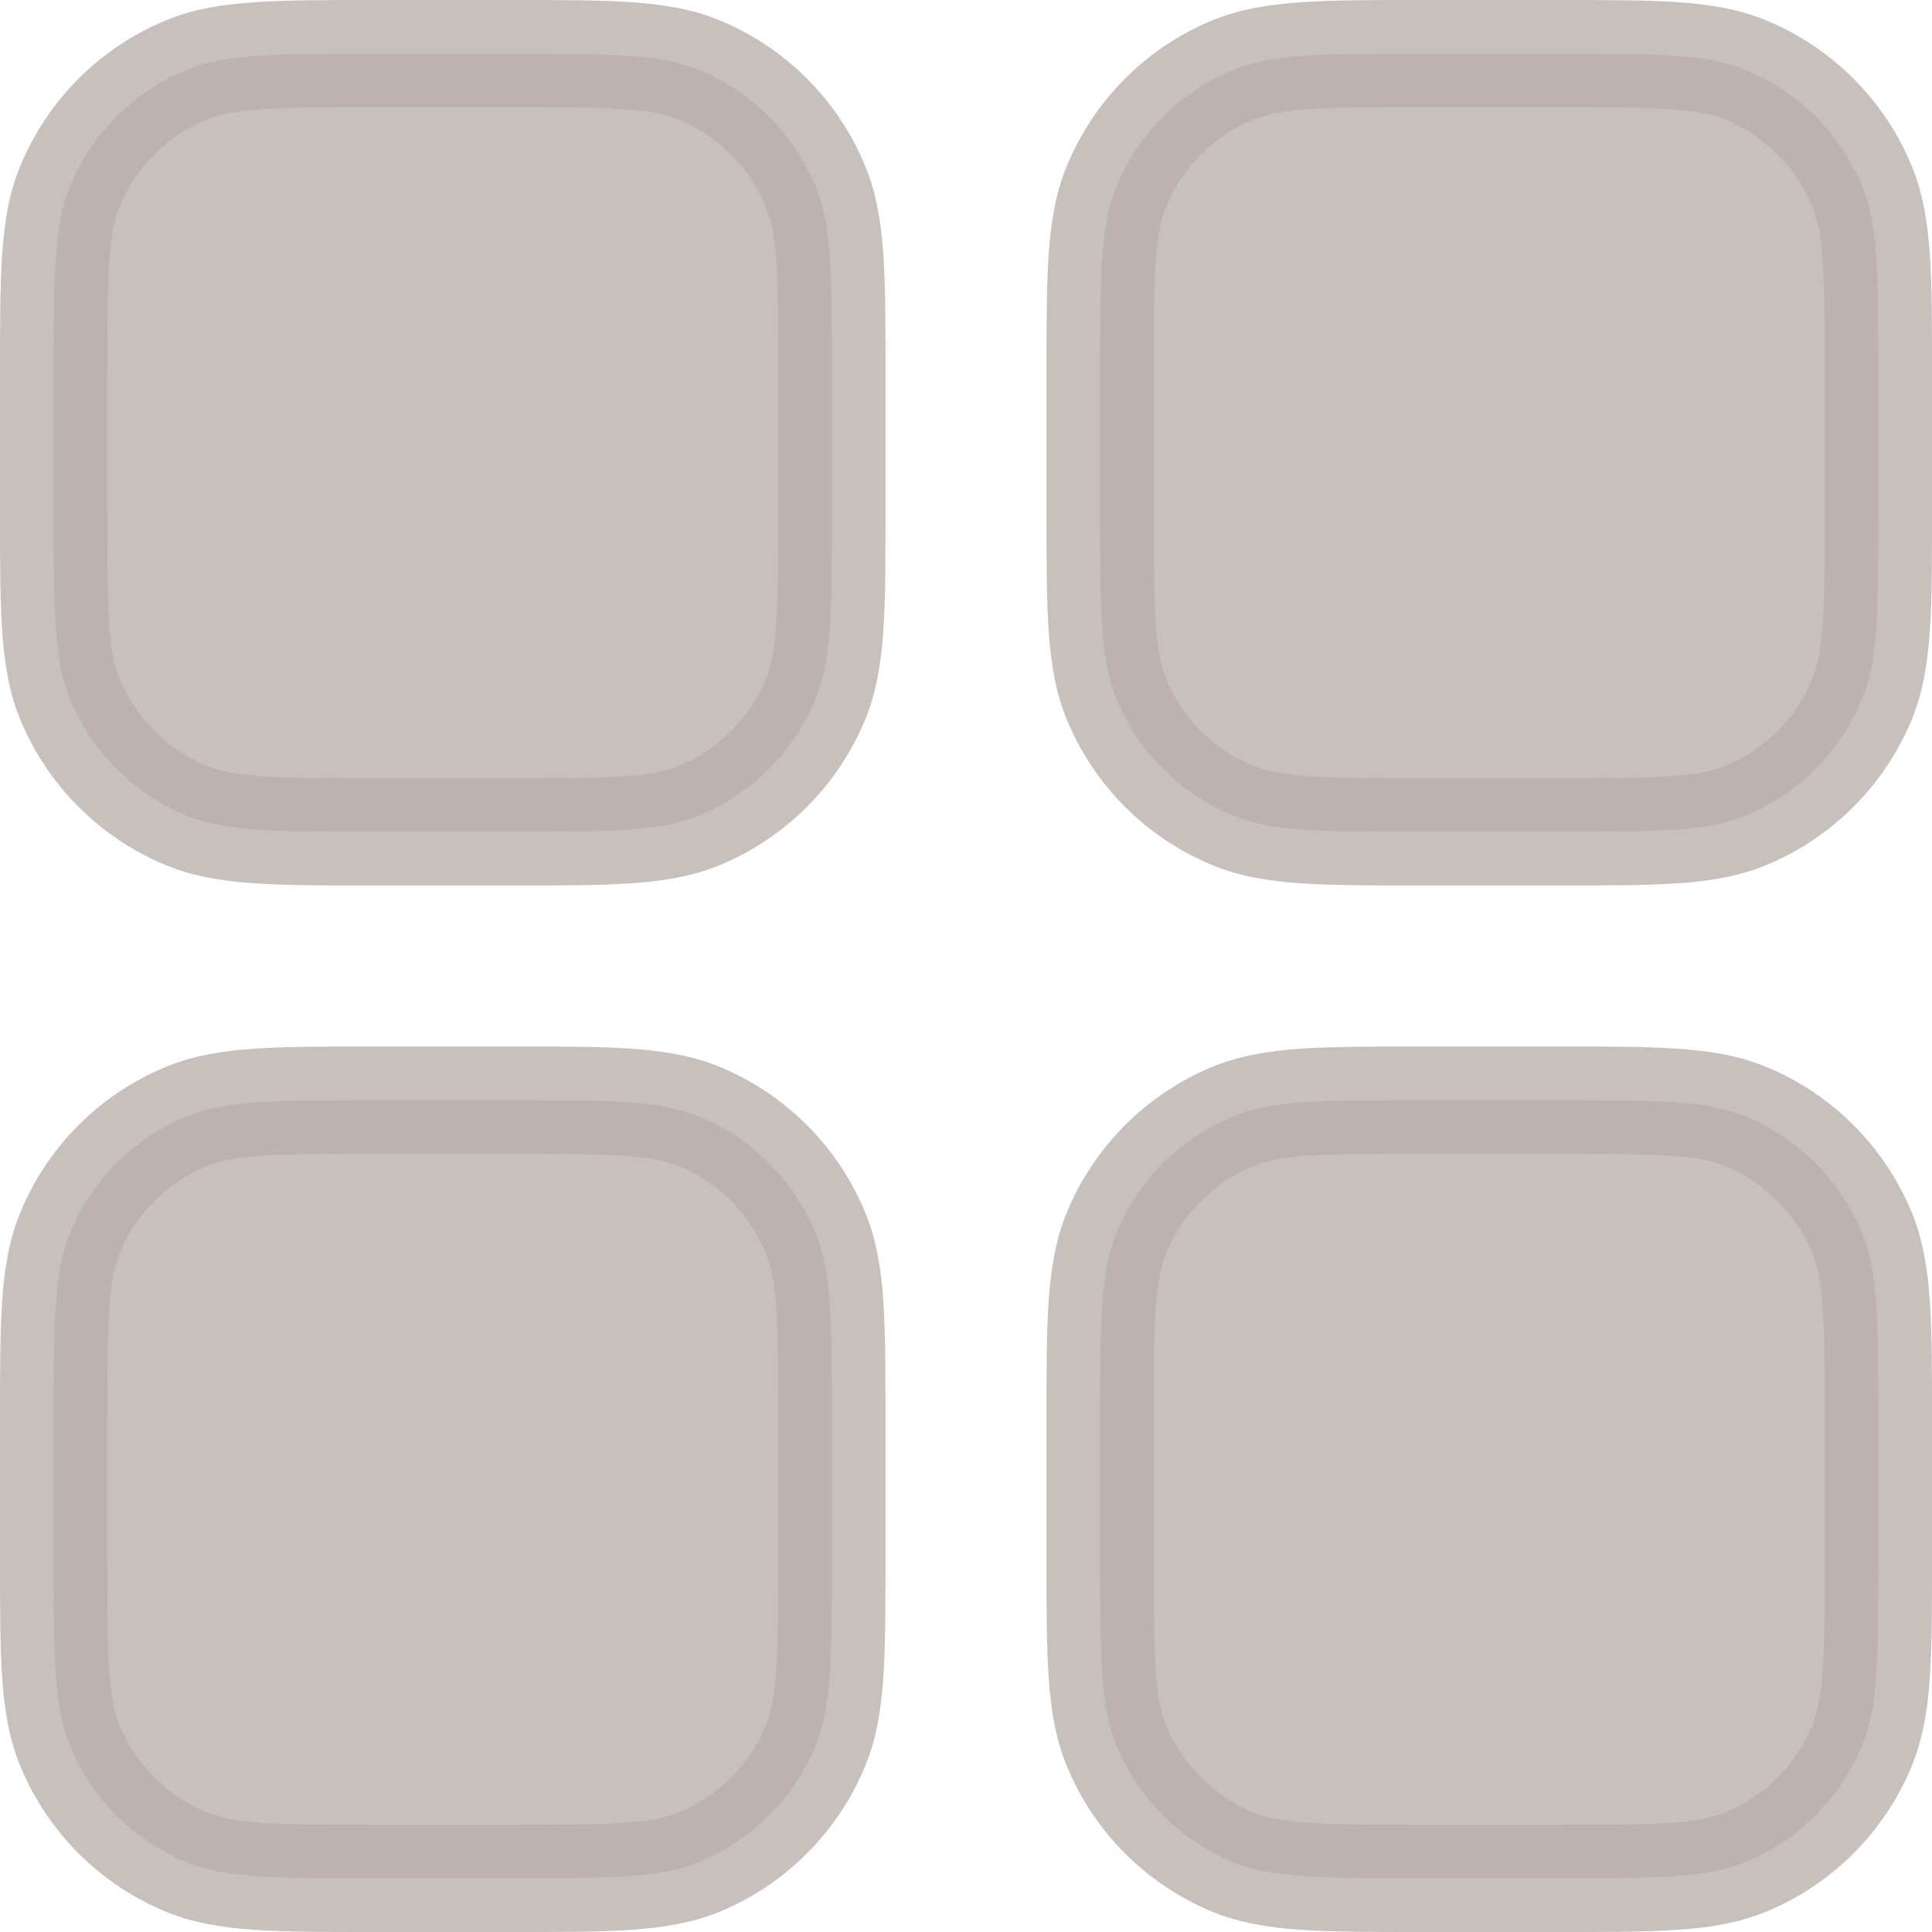
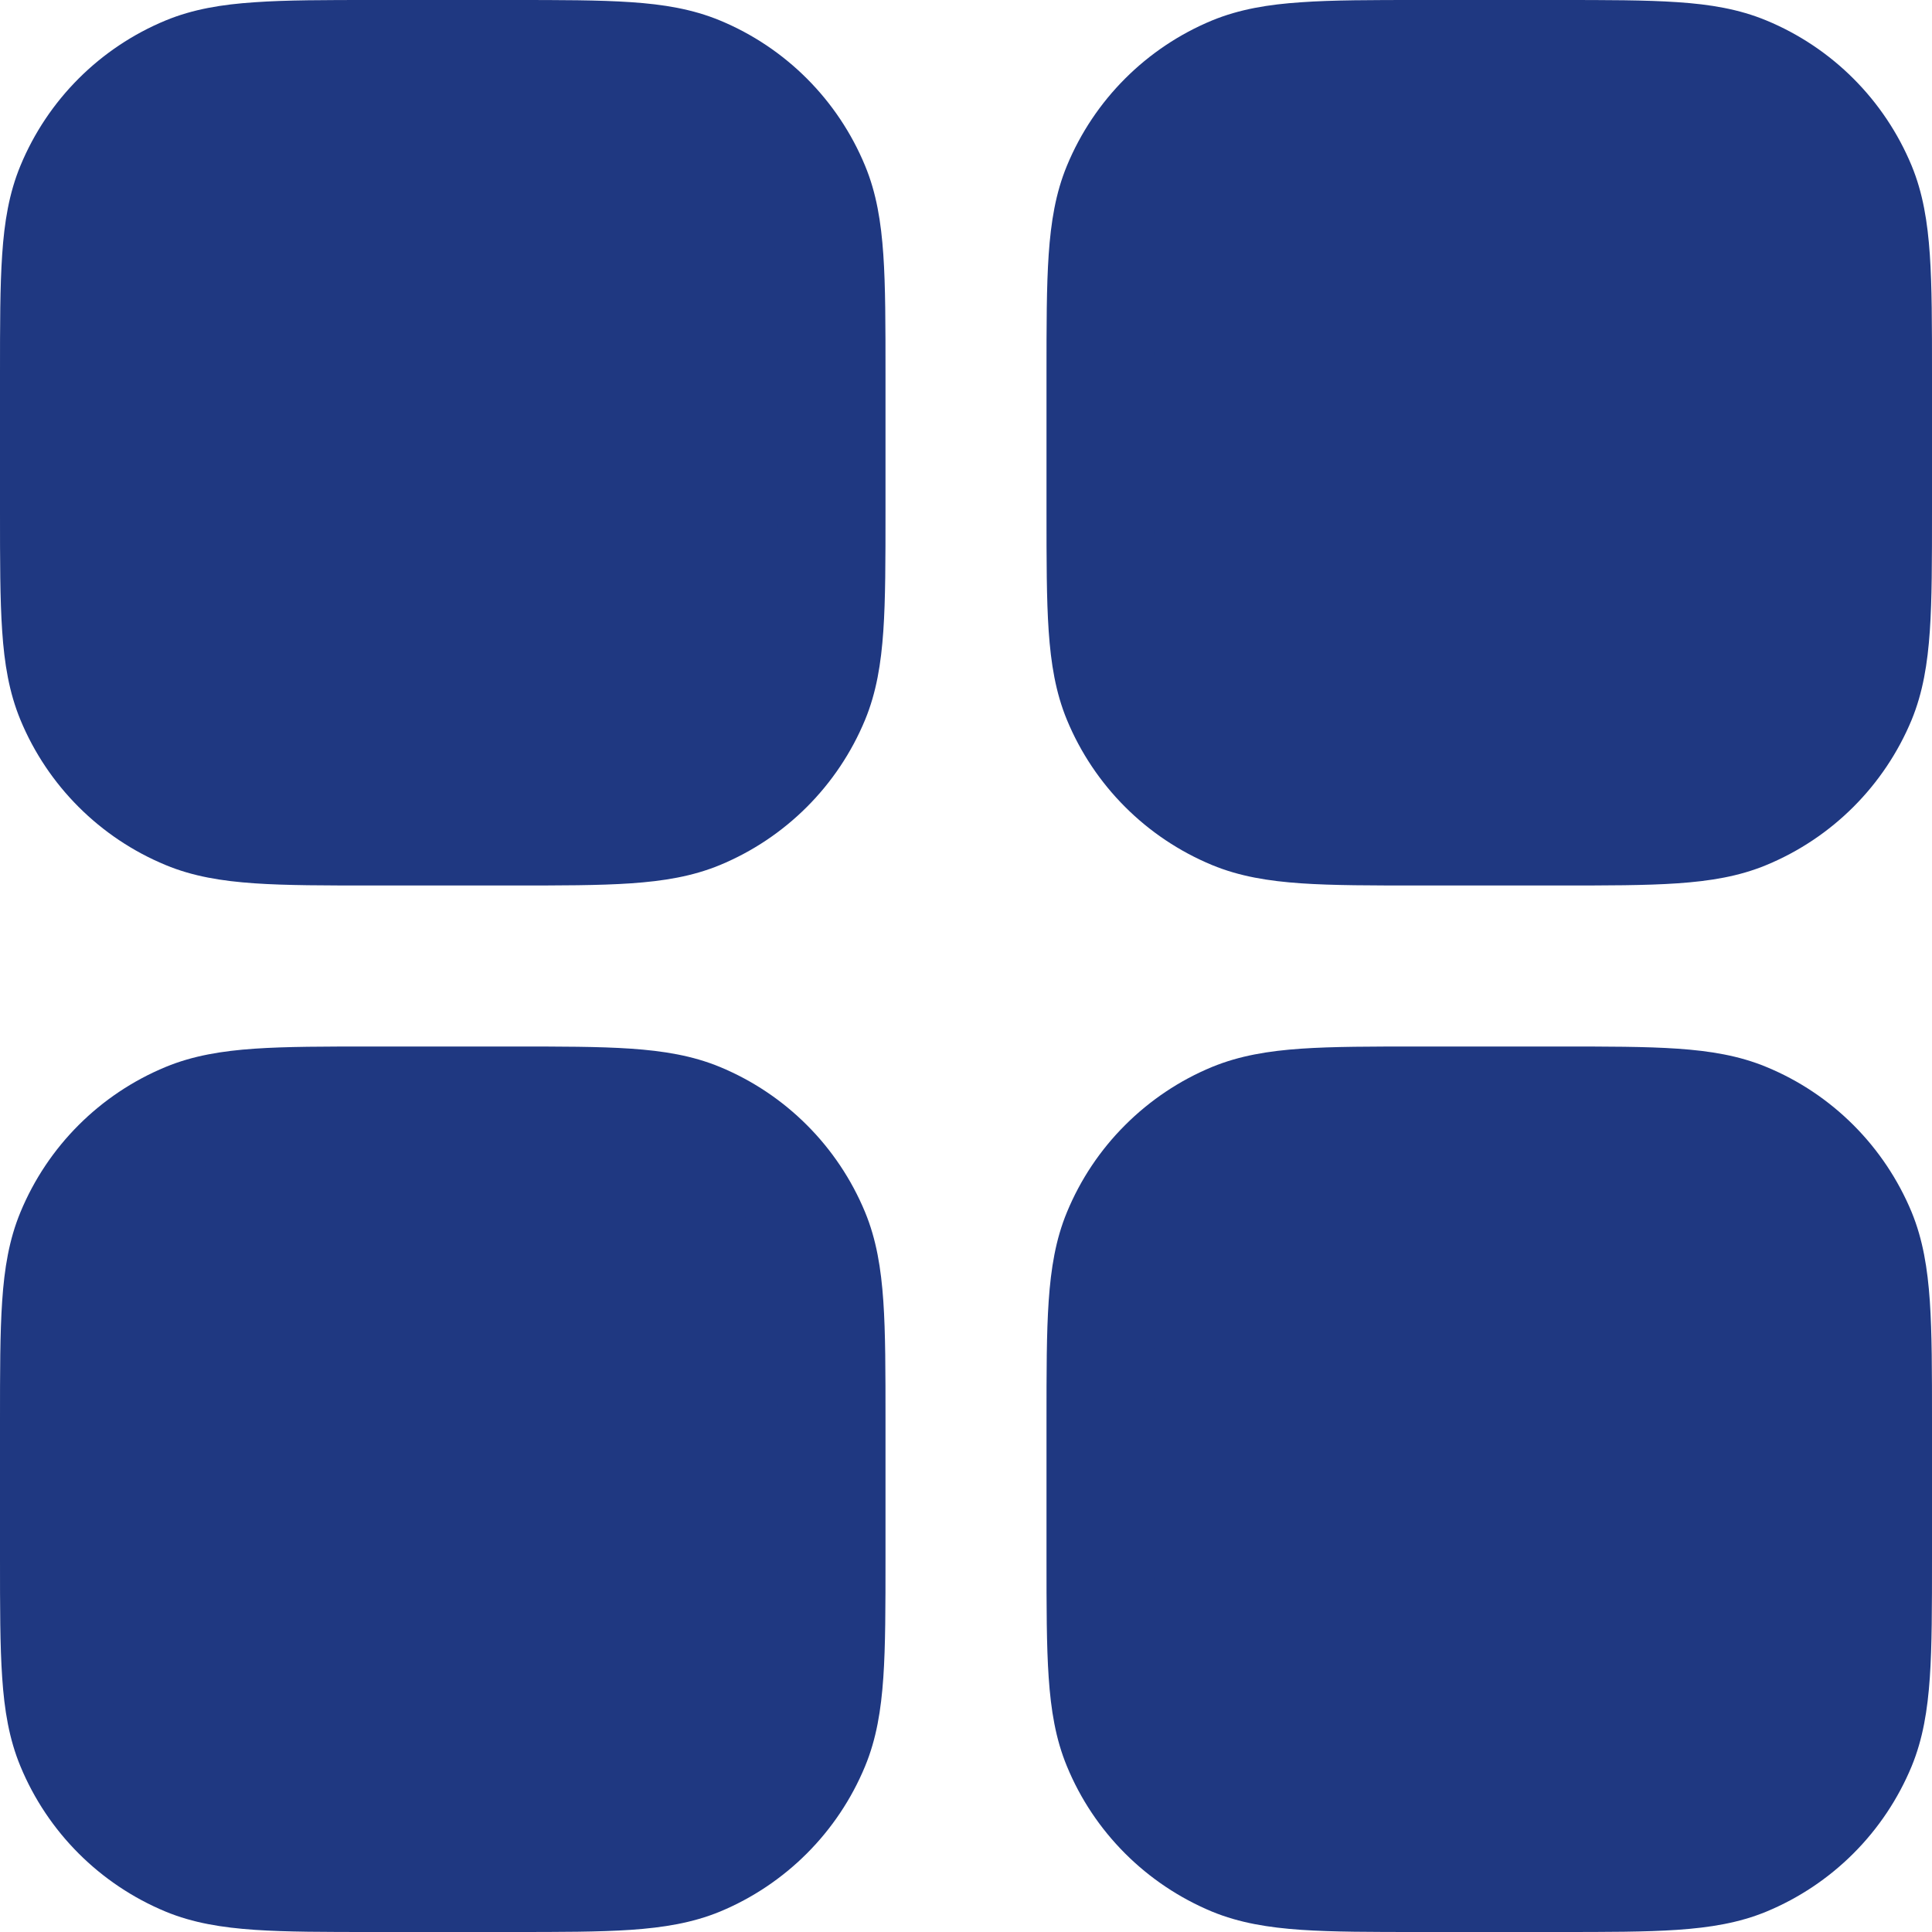
<svg xmlns="http://www.w3.org/2000/svg" width="24" height="24" viewBox="0 0 24 24" fill="none">
-   <path d="M0.667 4.667C0.667 3.424 0.667 2.803 0.87 2.312C1.004 1.989 1.2 1.695 1.448 1.447C1.695 1.2 1.989 1.003 2.313 0.87C2.803 0.667 3.424 0.667 4.667 0.667H6.333C7.576 0.667 8.197 0.667 8.687 0.87C9.011 1.003 9.305 1.2 9.552 1.447C9.8 1.695 9.996 1.989 10.13 2.312C10.334 2.803 10.334 3.424 10.334 4.667V6.333C10.334 7.575 10.334 8.197 10.13 8.687C9.86 9.34 9.34 9.859 8.687 10.13C8.197 10.333 7.576 10.333 6.333 10.333H4.667C3.424 10.333 2.803 10.333 2.313 10.13C1.989 9.996 1.695 9.8 1.448 9.552C1.2 9.304 1.004 9.011 0.87 8.687C0.667 8.197 0.667 7.575 0.667 6.333V4.667Z" fill="#B9B0AB" fill-opacity="0.8" />
-   <path fill-rule="evenodd" clip-rule="evenodd" d="M4.643 0H6.357C6.958 0 7.443 -5.02914e-08 7.838 0.027C8.243 0.054 8.602 0.113 8.943 0.254C9.759 0.592 10.408 1.241 10.746 2.058C10.887 2.397 10.945 2.756 10.973 3.163C11 3.557 11 4.042 11 4.643V6.357C11 6.958 11 7.443 10.973 7.838C10.945 8.243 10.887 8.602 10.746 8.943C10.408 9.759 9.759 10.408 8.943 10.746C8.602 10.887 8.243 10.945 7.838 10.973C7.443 11 6.958 11 6.357 11H4.643C4.042 11 3.557 11 3.162 10.973C2.756 10.945 2.397 10.887 2.058 10.746C1.241 10.408 0.592 9.759 0.254 8.943C0.113 8.602 0.054 8.243 0.027 7.838C-5.02914e-08 7.444 0 6.958 0 6.357V4.644C0 4.043 -5.02914e-08 3.558 0.027 3.163C0.054 2.757 0.113 2.398 0.254 2.058C0.592 1.241 1.241 0.592 2.058 0.254C2.397 0.114 2.756 0.055 3.163 0.028C3.557 1.52737e-07 4.042 0 4.643 0ZM3.253 1.357C2.915 1.38 2.718 1.423 2.568 1.486C2.325 1.586 2.105 1.733 1.919 1.919C1.733 2.105 1.586 2.325 1.486 2.568C1.423 2.718 1.381 2.915 1.357 3.253C1.333 3.597 1.333 4.037 1.333 4.667V6.333C1.333 6.963 1.333 7.404 1.357 7.747C1.38 8.085 1.423 8.282 1.486 8.432C1.586 8.675 1.733 8.895 1.919 9.081C2.105 9.267 2.325 9.414 2.568 9.514C2.718 9.576 2.915 9.62 3.253 9.643C3.597 9.666 4.037 9.666 4.667 9.666H6.333C6.963 9.666 7.404 9.666 7.747 9.643C8.085 9.62 8.282 9.576 8.432 9.514C8.675 9.414 8.895 9.267 9.081 9.081C9.267 8.895 9.414 8.675 9.514 8.432C9.576 8.282 9.62 8.085 9.643 7.747C9.666 7.403 9.666 6.963 9.666 6.333V4.667C9.666 4.037 9.666 3.596 9.643 3.253C9.62 2.915 9.576 2.718 9.514 2.568C9.414 2.325 9.267 2.105 9.081 1.919C8.895 1.733 8.675 1.586 8.432 1.486C8.282 1.423 8.085 1.381 7.747 1.357C7.403 1.333 6.963 1.333 6.333 1.333H4.667C4.037 1.333 3.596 1.333 3.253 1.357Z" fill="#B9B0AB" fill-opacity="0.8" />
-   <path d="M0.667 17.666C0.667 16.424 0.667 15.803 0.87 15.312C1.004 14.989 1.2 14.695 1.448 14.447C1.695 14.2 1.989 14.004 2.313 13.87C2.803 13.666 3.424 13.666 4.667 13.666H6.333C7.576 13.666 8.197 13.666 8.687 13.87C9.011 14.004 9.305 14.2 9.552 14.447C9.8 14.695 9.996 14.989 10.13 15.312C10.334 15.803 10.334 16.424 10.334 17.666V19.333C10.334 20.576 10.334 21.197 10.13 21.687C9.86 22.34 9.34 22.859 8.687 23.13C8.197 23.333 7.576 23.333 6.333 23.333H4.667C3.424 23.333 2.803 23.333 2.313 23.13C1.989 22.996 1.695 22.8 1.448 22.552C1.2 22.305 1.004 22.011 0.87 21.687C0.667 21.197 0.667 20.576 0.667 19.333V17.666Z" fill="#B9B0AB" fill-opacity="0.8" />
-   <path fill-rule="evenodd" clip-rule="evenodd" d="M4.643 13H6.357C6.958 13 7.443 13 7.838 13.027C8.243 13.055 8.602 13.113 8.943 13.254C9.759 13.592 10.408 14.241 10.746 15.057C10.887 15.398 10.945 15.757 10.973 16.163C11 16.557 11 17.042 11 17.643V19.357C11 19.958 11 20.443 10.973 20.838C10.945 21.244 10.887 21.602 10.746 21.942C10.408 22.759 9.759 23.408 8.943 23.747C8.602 23.887 8.243 23.945 7.838 23.973C7.443 24 6.958 24 6.357 24H4.643C4.042 24 3.557 24 3.162 23.973C2.756 23.945 2.397 23.887 2.058 23.747C1.241 23.408 0.592 22.759 0.254 21.942C0.113 21.602 0.054 21.244 0.027 20.837C-5.02914e-08 20.444 0 19.959 0 19.358V17.643C0 17.043 -5.02914e-08 16.558 0.027 16.163C0.054 15.757 0.113 15.398 0.254 15.058C0.592 14.241 1.241 13.592 2.058 13.254C2.397 13.114 2.756 13.055 3.163 13.027C3.557 13 4.042 13 4.643 13ZM3.253 14.357C2.915 14.38 2.718 14.424 2.568 14.486C2.325 14.586 2.105 14.733 1.919 14.919C1.733 15.105 1.586 15.325 1.486 15.568C1.423 15.718 1.381 15.915 1.357 16.253C1.333 16.597 1.333 17.037 1.333 17.666V19.334C1.333 19.963 1.333 20.404 1.357 20.747C1.38 21.085 1.423 21.282 1.486 21.432C1.586 21.675 1.733 21.895 1.919 22.081C2.105 22.267 2.325 22.414 2.568 22.515C2.718 22.576 2.915 22.619 3.253 22.643C3.597 22.666 4.037 22.666 4.667 22.666H6.333C6.963 22.666 7.404 22.666 7.747 22.643C8.085 22.62 8.282 22.576 8.432 22.515C8.675 22.414 8.895 22.267 9.081 22.081C9.267 21.895 9.414 21.675 9.514 21.432C9.576 21.282 9.62 21.085 9.643 20.747C9.666 20.403 9.666 19.963 9.666 19.334V17.666C9.666 17.037 9.666 16.596 9.643 16.253C9.62 15.915 9.576 15.718 9.514 15.568C9.414 15.325 9.267 15.105 9.081 14.919C8.895 14.733 8.675 14.586 8.432 14.486C8.282 14.424 8.085 14.38 7.747 14.357C7.403 14.334 6.963 14.334 6.333 14.334H4.667C4.037 14.334 3.596 14.334 3.253 14.357Z" fill="#B9B0AB" fill-opacity="0.8" />
-   <path d="M13.666 4.667C13.666 3.424 13.666 2.803 13.87 2.312C14.004 1.989 14.2 1.695 14.448 1.447C14.695 1.2 14.989 1.003 15.313 0.87C15.803 0.667 16.424 0.667 17.666 0.667H19.334C20.576 0.667 21.197 0.667 21.687 0.87C22.011 1.003 22.305 1.2 22.552 1.447C22.8 1.695 22.996 1.989 23.131 2.312C23.334 2.803 23.334 3.424 23.334 4.667V6.333C23.334 7.575 23.334 8.197 23.131 8.687C22.86 9.34 22.34 9.859 21.687 10.13C21.197 10.333 20.576 10.333 19.334 10.333H17.666C16.424 10.333 15.803 10.333 15.313 10.13C14.659 9.859 14.14 9.34 13.87 8.687C13.666 8.197 13.666 7.575 13.666 6.333V4.667Z" fill="#B9B0AB" fill-opacity="0.8" />
-   <path fill-rule="evenodd" clip-rule="evenodd" d="M17.643 0H19.357C19.958 0 20.443 -5.02914e-08 20.838 0.027C21.244 0.054 21.602 0.113 21.942 0.254C22.759 0.592 23.408 1.241 23.747 2.058C23.887 2.397 23.945 2.756 23.973 3.163C24 3.557 24 4.042 24 4.643V6.357C24 6.958 24 7.443 23.973 7.838C23.945 8.243 23.887 8.602 23.747 8.943C23.408 9.759 22.759 10.408 21.942 10.746C21.602 10.887 21.244 10.945 20.837 10.973C20.443 11 19.958 11 19.357 11H17.643C17.042 11 16.557 11 16.162 10.973C15.757 10.945 15.398 10.887 15.057 10.746C14.241 10.408 13.592 9.759 13.254 8.943C13.113 8.602 13.055 8.243 13.027 7.838C13 7.444 13 6.958 13 6.357V4.644C13 4.043 13 3.558 13.027 3.163C13.055 2.757 13.113 2.398 13.254 2.058C13.592 1.241 14.241 0.592 15.057 0.254C15.398 0.114 15.757 0.055 16.163 0.028C16.556 1.52737e-07 17.042 0 17.643 0ZM16.253 1.357C15.915 1.38 15.718 1.423 15.568 1.486C15.325 1.586 15.105 1.733 14.919 1.919C14.733 2.105 14.586 2.325 14.486 2.568C14.424 2.718 14.38 2.915 14.357 3.253C14.334 3.597 14.334 4.037 14.334 4.667V6.333C14.334 6.963 14.334 7.404 14.357 7.747C14.38 8.085 14.424 8.282 14.486 8.432C14.586 8.675 14.733 8.895 14.919 9.081C15.105 9.267 15.325 9.414 15.568 9.514C15.718 9.576 15.915 9.62 16.253 9.643C16.597 9.666 17.037 9.666 17.666 9.666H19.334C19.963 9.666 20.404 9.666 20.747 9.643C21.085 9.62 21.282 9.576 21.432 9.514C21.675 9.414 21.895 9.267 22.081 9.081C22.267 8.895 22.414 8.675 22.515 8.432C22.576 8.282 22.619 8.085 22.643 7.747C22.666 7.403 22.666 6.963 22.666 6.333V4.667C22.666 4.037 22.666 3.596 22.643 3.253C22.62 2.915 22.576 2.718 22.515 2.568C22.414 2.325 22.267 2.105 22.081 1.919C21.895 1.733 21.675 1.586 21.432 1.486C21.282 1.423 21.085 1.381 20.747 1.357C20.403 1.333 19.963 1.333 19.334 1.333H17.666C17.037 1.333 16.596 1.333 16.253 1.357Z" fill="#B9B0AB" fill-opacity="0.8" />
-   <path d="M13.666 17.666C13.666 16.424 13.666 15.803 13.87 15.312C14.004 14.989 14.2 14.695 14.448 14.447C14.695 14.2 14.989 14.004 15.313 13.87C15.803 13.666 16.424 13.666 17.666 13.666H19.334C20.576 13.666 21.197 13.666 21.687 13.87C22.011 14.004 22.305 14.2 22.552 14.447C22.8 14.695 22.996 14.989 23.131 15.312C23.334 15.803 23.334 16.424 23.334 17.666V19.333C23.334 20.576 23.334 21.197 23.131 21.687C22.86 22.34 22.34 22.859 21.687 23.13C21.197 23.333 20.576 23.333 19.334 23.333H17.666C16.424 23.333 15.803 23.333 15.313 23.13C14.659 22.859 14.14 22.34 13.87 21.687C13.666 21.197 13.666 20.576 13.666 19.333V17.666Z" fill="#B9B0AB" fill-opacity="0.8" />
-   <path fill-rule="evenodd" clip-rule="evenodd" d="M17.643 13H19.357C19.958 13 20.443 13 20.838 13.027C21.244 13.055 21.602 13.113 21.942 13.254C22.347 13.421 22.714 13.666 23.024 13.976C23.334 14.286 23.579 14.653 23.747 15.057C23.887 15.398 23.945 15.757 23.973 16.163C24 16.557 24 17.042 24 17.643V19.357C24 19.958 24 20.443 23.973 20.838C23.945 21.244 23.887 21.602 23.747 21.942C23.579 22.347 23.334 22.714 23.024 23.024C22.714 23.334 22.347 23.579 21.942 23.747C21.602 23.887 21.244 23.945 20.837 23.973C20.443 24 19.958 24 19.357 24H17.643C17.042 24 16.557 24 16.162 23.973C15.757 23.945 15.398 23.887 15.057 23.747C14.653 23.579 14.286 23.334 13.976 23.024C13.666 22.714 13.421 22.347 13.254 21.942C13.113 21.602 13.055 21.244 13.027 20.837C13 20.444 13 19.959 13 19.358V17.643C13 17.043 13 16.558 13.027 16.163C13.055 15.757 13.113 15.398 13.254 15.058C13.421 14.654 13.666 14.286 13.976 13.977C14.286 13.667 14.653 13.421 15.057 13.254C15.398 13.114 15.757 13.055 16.163 13.027C16.556 13 17.042 13 17.643 13ZM16.253 14.357C15.915 14.38 15.718 14.424 15.568 14.486C15.325 14.586 15.105 14.733 14.919 14.919C14.733 15.105 14.586 15.325 14.486 15.568C14.424 15.718 14.38 15.915 14.357 16.253C14.334 16.597 14.334 17.037 14.334 17.666V19.334C14.334 19.963 14.334 20.404 14.357 20.747C14.38 21.085 14.424 21.282 14.486 21.432C14.586 21.675 14.733 21.895 14.919 22.081C15.105 22.267 15.325 22.414 15.568 22.515C15.718 22.576 15.915 22.619 16.253 22.643C16.597 22.666 17.037 22.666 17.666 22.666H19.334C19.963 22.666 20.404 22.666 20.747 22.643C21.085 22.62 21.282 22.576 21.432 22.515C21.675 22.414 21.895 22.267 22.081 22.081C22.267 21.895 22.414 21.675 22.515 21.432C22.576 21.282 22.619 21.085 22.643 20.747C22.666 20.403 22.666 19.963 22.666 19.334V17.666C22.666 17.037 22.666 16.596 22.643 16.253C22.62 15.915 22.576 15.718 22.515 15.568C22.414 15.325 22.267 15.105 22.081 14.919C21.895 14.733 21.675 14.586 21.432 14.486C21.282 14.424 21.085 14.38 20.747 14.357C20.403 14.334 19.963 14.334 19.334 14.334H17.666C17.037 14.334 16.596 14.334 16.253 14.357Z" fill="#B9B0AB" fill-opacity="0.8" />
+   <path d="M0.667 4.667C0.667 3.424 0.667 2.803 0.87 2.312C1.004 1.989 1.2 1.695 1.448 1.447C1.695 1.2 1.989 1.003 2.313 0.87C2.803 0.667 3.424 0.667 4.667 0.667H6.333C7.576 0.667 8.197 0.667 8.687 0.87C9.011 1.003 9.305 1.2 9.552 1.447C9.8 1.695 9.996 1.989 10.13 2.312C10.334 2.803 10.334 3.424 10.334 4.667V6.333C10.334 7.575 10.334 8.197 10.13 8.687C9.86 9.34 9.34 9.859 8.687 10.13C8.197 10.333 7.576 10.333 6.333 10.333H4.667C3.424 10.333 2.803 10.333 2.313 10.13C1.989 9.996 1.695 9.8 1.448 9.552C1.2 9.304 1.004 9.011 0.87 8.687C0.667 8.197 0.667 7.575 0.667 6.333V4.667Z" fill="#1F3881" />
+   <path fill-rule="evenodd" clip-rule="evenodd" d="M4.643 0H6.357C6.958 0 7.443 -5.02914e-08 7.838 0.027C8.243 0.054 8.602 0.113 8.943 0.254C9.759 0.592 10.408 1.241 10.746 2.058C10.887 2.397 10.945 2.756 10.973 3.163C11 3.557 11 4.042 11 4.643V6.357C11 6.958 11 7.443 10.973 7.838C10.945 8.243 10.887 8.602 10.746 8.943C10.408 9.759 9.759 10.408 8.943 10.746C8.602 10.887 8.243 10.945 7.838 10.973C7.443 11 6.958 11 6.357 11H4.643C4.042 11 3.557 11 3.162 10.973C2.756 10.945 2.397 10.887 2.058 10.746C1.241 10.408 0.592 9.759 0.254 8.943C0.113 8.602 0.054 8.243 0.027 7.838C-5.02914e-08 7.444 0 6.958 0 6.357V4.644C0 4.043 -5.02914e-08 3.558 0.027 3.163C0.054 2.757 0.113 2.398 0.254 2.058C0.592 1.241 1.241 0.592 2.058 0.254C2.397 0.114 2.756 0.055 3.163 0.028C3.557 1.52737e-07 4.042 0 4.643 0ZM3.253 1.357C2.915 1.38 2.718 1.423 2.568 1.486C2.325 1.586 2.105 1.733 1.919 1.919C1.733 2.105 1.586 2.325 1.486 2.568C1.423 2.718 1.381 2.915 1.357 3.253C1.333 3.597 1.333 4.037 1.333 4.667V6.333C1.333 6.963 1.333 7.404 1.357 7.747C1.38 8.085 1.423 8.282 1.486 8.432C1.586 8.675 1.733 8.895 1.919 9.081C2.105 9.267 2.325 9.414 2.568 9.514C2.718 9.576 2.915 9.62 3.253 9.643C3.597 9.666 4.037 9.666 4.667 9.666H6.333C6.963 9.666 7.404 9.666 7.747 9.643C8.085 9.62 8.282 9.576 8.432 9.514C8.675 9.414 8.895 9.267 9.081 9.081C9.267 8.895 9.414 8.675 9.514 8.432C9.576 8.282 9.62 8.085 9.643 7.747C9.666 7.403 9.666 6.963 9.666 6.333V4.667C9.666 4.037 9.666 3.596 9.643 3.253C9.62 2.915 9.576 2.718 9.514 2.568C9.414 2.325 9.267 2.105 9.081 1.919C8.895 1.733 8.675 1.586 8.432 1.486C8.282 1.423 8.085 1.381 7.747 1.357C7.403 1.333 6.963 1.333 6.333 1.333H4.667C4.037 1.333 3.596 1.333 3.253 1.357Z" fill="#1F3881" />
+   <path d="M0.667 17.666C0.667 16.424 0.667 15.803 0.87 15.312C1.004 14.989 1.2 14.695 1.448 14.447C1.695 14.2 1.989 14.004 2.313 13.87C2.803 13.666 3.424 13.666 4.667 13.666H6.333C7.576 13.666 8.197 13.666 8.687 13.87C9.011 14.004 9.305 14.2 9.552 14.447C9.8 14.695 9.996 14.989 10.13 15.312C10.334 15.803 10.334 16.424 10.334 17.666V19.333C10.334 20.576 10.334 21.197 10.13 21.687C9.86 22.34 9.34 22.859 8.687 23.13C8.197 23.333 7.576 23.333 6.333 23.333H4.667C3.424 23.333 2.803 23.333 2.313 23.13C1.989 22.996 1.695 22.8 1.448 22.552C1.2 22.305 1.004 22.011 0.87 21.687C0.667 21.197 0.667 20.576 0.667 19.333V17.666Z" fill="#1F3881" />
+   <path fill-rule="evenodd" clip-rule="evenodd" d="M4.643 13H6.357C6.958 13 7.443 13 7.838 13.027C8.243 13.055 8.602 13.113 8.943 13.254C9.759 13.592 10.408 14.241 10.746 15.057C10.887 15.398 10.945 15.757 10.973 16.163C11 16.557 11 17.042 11 17.643V19.357C11 19.958 11 20.443 10.973 20.838C10.945 21.244 10.887 21.602 10.746 21.942C10.408 22.759 9.759 23.408 8.943 23.747C8.602 23.887 8.243 23.945 7.838 23.973C7.443 24 6.958 24 6.357 24H4.643C4.042 24 3.557 24 3.162 23.973C2.756 23.945 2.397 23.887 2.058 23.747C1.241 23.408 0.592 22.759 0.254 21.942C0.113 21.602 0.054 21.244 0.027 20.837C-5.02914e-08 20.444 0 19.959 0 19.358V17.643C0 17.043 -5.02914e-08 16.558 0.027 16.163C0.054 15.757 0.113 15.398 0.254 15.058C0.592 14.241 1.241 13.592 2.058 13.254C2.397 13.114 2.756 13.055 3.163 13.027C3.557 13 4.042 13 4.643 13ZM3.253 14.357C2.915 14.38 2.718 14.424 2.568 14.486C2.325 14.586 2.105 14.733 1.919 14.919C1.733 15.105 1.586 15.325 1.486 15.568C1.423 15.718 1.381 15.915 1.357 16.253C1.333 16.597 1.333 17.037 1.333 17.666V19.334C1.333 19.963 1.333 20.404 1.357 20.747C1.38 21.085 1.423 21.282 1.486 21.432C1.586 21.675 1.733 21.895 1.919 22.081C2.105 22.267 2.325 22.414 2.568 22.515C2.718 22.576 2.915 22.619 3.253 22.643C3.597 22.666 4.037 22.666 4.667 22.666H6.333C6.963 22.666 7.404 22.666 7.747 22.643C8.085 22.62 8.282 22.576 8.432 22.515C8.675 22.414 8.895 22.267 9.081 22.081C9.267 21.895 9.414 21.675 9.514 21.432C9.576 21.282 9.62 21.085 9.643 20.747C9.666 20.403 9.666 19.963 9.666 19.334V17.666C9.666 17.037 9.666 16.596 9.643 16.253C9.62 15.915 9.576 15.718 9.514 15.568C9.414 15.325 9.267 15.105 9.081 14.919C8.895 14.733 8.675 14.586 8.432 14.486C8.282 14.424 8.085 14.38 7.747 14.357C7.403 14.334 6.963 14.334 6.333 14.334H4.667C4.037 14.334 3.596 14.334 3.253 14.357Z" fill="#1F3881" />
+   <path d="M13.666 4.667C13.666 3.424 13.666 2.803 13.87 2.312C14.004 1.989 14.2 1.695 14.448 1.447C14.695 1.2 14.989 1.003 15.313 0.87C15.803 0.667 16.424 0.667 17.666 0.667H19.334C20.576 0.667 21.197 0.667 21.687 0.87C22.011 1.003 22.305 1.2 22.552 1.447C22.8 1.695 22.996 1.989 23.131 2.312C23.334 2.803 23.334 3.424 23.334 4.667V6.333C23.334 7.575 23.334 8.197 23.131 8.687C22.86 9.34 22.34 9.859 21.687 10.13C21.197 10.333 20.576 10.333 19.334 10.333H17.666C16.424 10.333 15.803 10.333 15.313 10.13C14.659 9.859 14.14 9.34 13.87 8.687C13.666 8.197 13.666 7.575 13.666 6.333V4.667Z" fill="#1F3881" />
+   <path fill-rule="evenodd" clip-rule="evenodd" d="M17.643 0H19.357C19.958 0 20.443 -5.02914e-08 20.838 0.027C21.244 0.054 21.602 0.113 21.942 0.254C22.759 0.592 23.408 1.241 23.747 2.058C23.887 2.397 23.945 2.756 23.973 3.163C24 3.557 24 4.042 24 4.643V6.357C24 6.958 24 7.443 23.973 7.838C23.945 8.243 23.887 8.602 23.747 8.943C23.408 9.759 22.759 10.408 21.942 10.746C21.602 10.887 21.244 10.945 20.837 10.973C20.443 11 19.958 11 19.357 11H17.643C17.042 11 16.557 11 16.162 10.973C15.757 10.945 15.398 10.887 15.057 10.746C14.241 10.408 13.592 9.759 13.254 8.943C13.113 8.602 13.055 8.243 13.027 7.838C13 7.444 13 6.958 13 6.357V4.644C13 4.043 13 3.558 13.027 3.163C13.055 2.757 13.113 2.398 13.254 2.058C13.592 1.241 14.241 0.592 15.057 0.254C15.398 0.114 15.757 0.055 16.163 0.028C16.556 1.52737e-07 17.042 0 17.643 0ZM16.253 1.357C15.915 1.38 15.718 1.423 15.568 1.486C15.325 1.586 15.105 1.733 14.919 1.919C14.733 2.105 14.586 2.325 14.486 2.568C14.424 2.718 14.38 2.915 14.357 3.253C14.334 3.597 14.334 4.037 14.334 4.667V6.333C14.334 6.963 14.334 7.404 14.357 7.747C14.38 8.085 14.424 8.282 14.486 8.432C14.586 8.675 14.733 8.895 14.919 9.081C15.105 9.267 15.325 9.414 15.568 9.514C15.718 9.576 15.915 9.62 16.253 9.643C16.597 9.666 17.037 9.666 17.666 9.666H19.334C19.963 9.666 20.404 9.666 20.747 9.643C21.085 9.62 21.282 9.576 21.432 9.514C21.675 9.414 21.895 9.267 22.081 9.081C22.267 8.895 22.414 8.675 22.515 8.432C22.576 8.282 22.619 8.085 22.643 7.747C22.666 7.403 22.666 6.963 22.666 6.333V4.667C22.666 4.037 22.666 3.596 22.643 3.253C22.62 2.915 22.576 2.718 22.515 2.568C22.414 2.325 22.267 2.105 22.081 1.919C21.895 1.733 21.675 1.586 21.432 1.486C21.282 1.423 21.085 1.381 20.747 1.357C20.403 1.333 19.963 1.333 19.334 1.333H17.666C17.037 1.333 16.596 1.333 16.253 1.357Z" fill="#1F3881" />
+   <path d="M13.666 17.666C13.666 16.424 13.666 15.803 13.87 15.312C14.004 14.989 14.2 14.695 14.448 14.447C14.695 14.2 14.989 14.004 15.313 13.87C15.803 13.666 16.424 13.666 17.666 13.666H19.334C20.576 13.666 21.197 13.666 21.687 13.87C22.011 14.004 22.305 14.2 22.552 14.447C22.8 14.695 22.996 14.989 23.131 15.312C23.334 15.803 23.334 16.424 23.334 17.666V19.333C23.334 20.576 23.334 21.197 23.131 21.687C22.86 22.34 22.34 22.859 21.687 23.13C21.197 23.333 20.576 23.333 19.334 23.333H17.666C16.424 23.333 15.803 23.333 15.313 23.13C14.659 22.859 14.14 22.34 13.87 21.687C13.666 21.197 13.666 20.576 13.666 19.333V17.666Z" fill="#1F3881" />
+   <path fill-rule="evenodd" clip-rule="evenodd" d="M17.643 13H19.357C19.958 13 20.443 13 20.838 13.027C21.244 13.055 21.602 13.113 21.942 13.254C22.347 13.421 22.714 13.666 23.024 13.976C23.334 14.286 23.579 14.653 23.747 15.057C23.887 15.398 23.945 15.757 23.973 16.163C24 16.557 24 17.042 24 17.643V19.357C24 19.958 24 20.443 23.973 20.838C23.945 21.244 23.887 21.602 23.747 21.942C23.579 22.347 23.334 22.714 23.024 23.024C22.714 23.334 22.347 23.579 21.942 23.747C21.602 23.887 21.244 23.945 20.837 23.973C20.443 24 19.958 24 19.357 24H17.643C17.042 24 16.557 24 16.162 23.973C15.757 23.945 15.398 23.887 15.057 23.747C14.653 23.579 14.286 23.334 13.976 23.024C13.666 22.714 13.421 22.347 13.254 21.942C13.113 21.602 13.055 21.244 13.027 20.837C13 20.444 13 19.959 13 19.358V17.643C13 17.043 13 16.558 13.027 16.163C13.055 15.757 13.113 15.398 13.254 15.058C13.421 14.654 13.666 14.286 13.976 13.977C14.286 13.667 14.653 13.421 15.057 13.254C15.398 13.114 15.757 13.055 16.163 13.027C16.556 13 17.042 13 17.643 13ZM16.253 14.357C15.915 14.38 15.718 14.424 15.568 14.486C15.325 14.586 15.105 14.733 14.919 14.919C14.733 15.105 14.586 15.325 14.486 15.568C14.424 15.718 14.38 15.915 14.357 16.253C14.334 16.597 14.334 17.037 14.334 17.666V19.334C14.334 19.963 14.334 20.404 14.357 20.747C14.38 21.085 14.424 21.282 14.486 21.432C14.586 21.675 14.733 21.895 14.919 22.081C15.105 22.267 15.325 22.414 15.568 22.515C15.718 22.576 15.915 22.619 16.253 22.643C16.597 22.666 17.037 22.666 17.666 22.666H19.334C19.963 22.666 20.404 22.666 20.747 22.643C21.085 22.62 21.282 22.576 21.432 22.515C21.675 22.414 21.895 22.267 22.081 22.081C22.267 21.895 22.414 21.675 22.515 21.432C22.576 21.282 22.619 21.085 22.643 20.747C22.666 20.403 22.666 19.963 22.666 19.334V17.666C22.666 17.037 22.666 16.596 22.643 16.253C22.62 15.915 22.576 15.718 22.515 15.568C22.414 15.325 22.267 15.105 22.081 14.919C21.895 14.733 21.675 14.586 21.432 14.486C21.282 14.424 21.085 14.38 20.747 14.357C20.403 14.334 19.963 14.334 19.334 14.334H17.666C17.037 14.334 16.596 14.334 16.253 14.357Z" fill="#1F3881" />
</svg>
